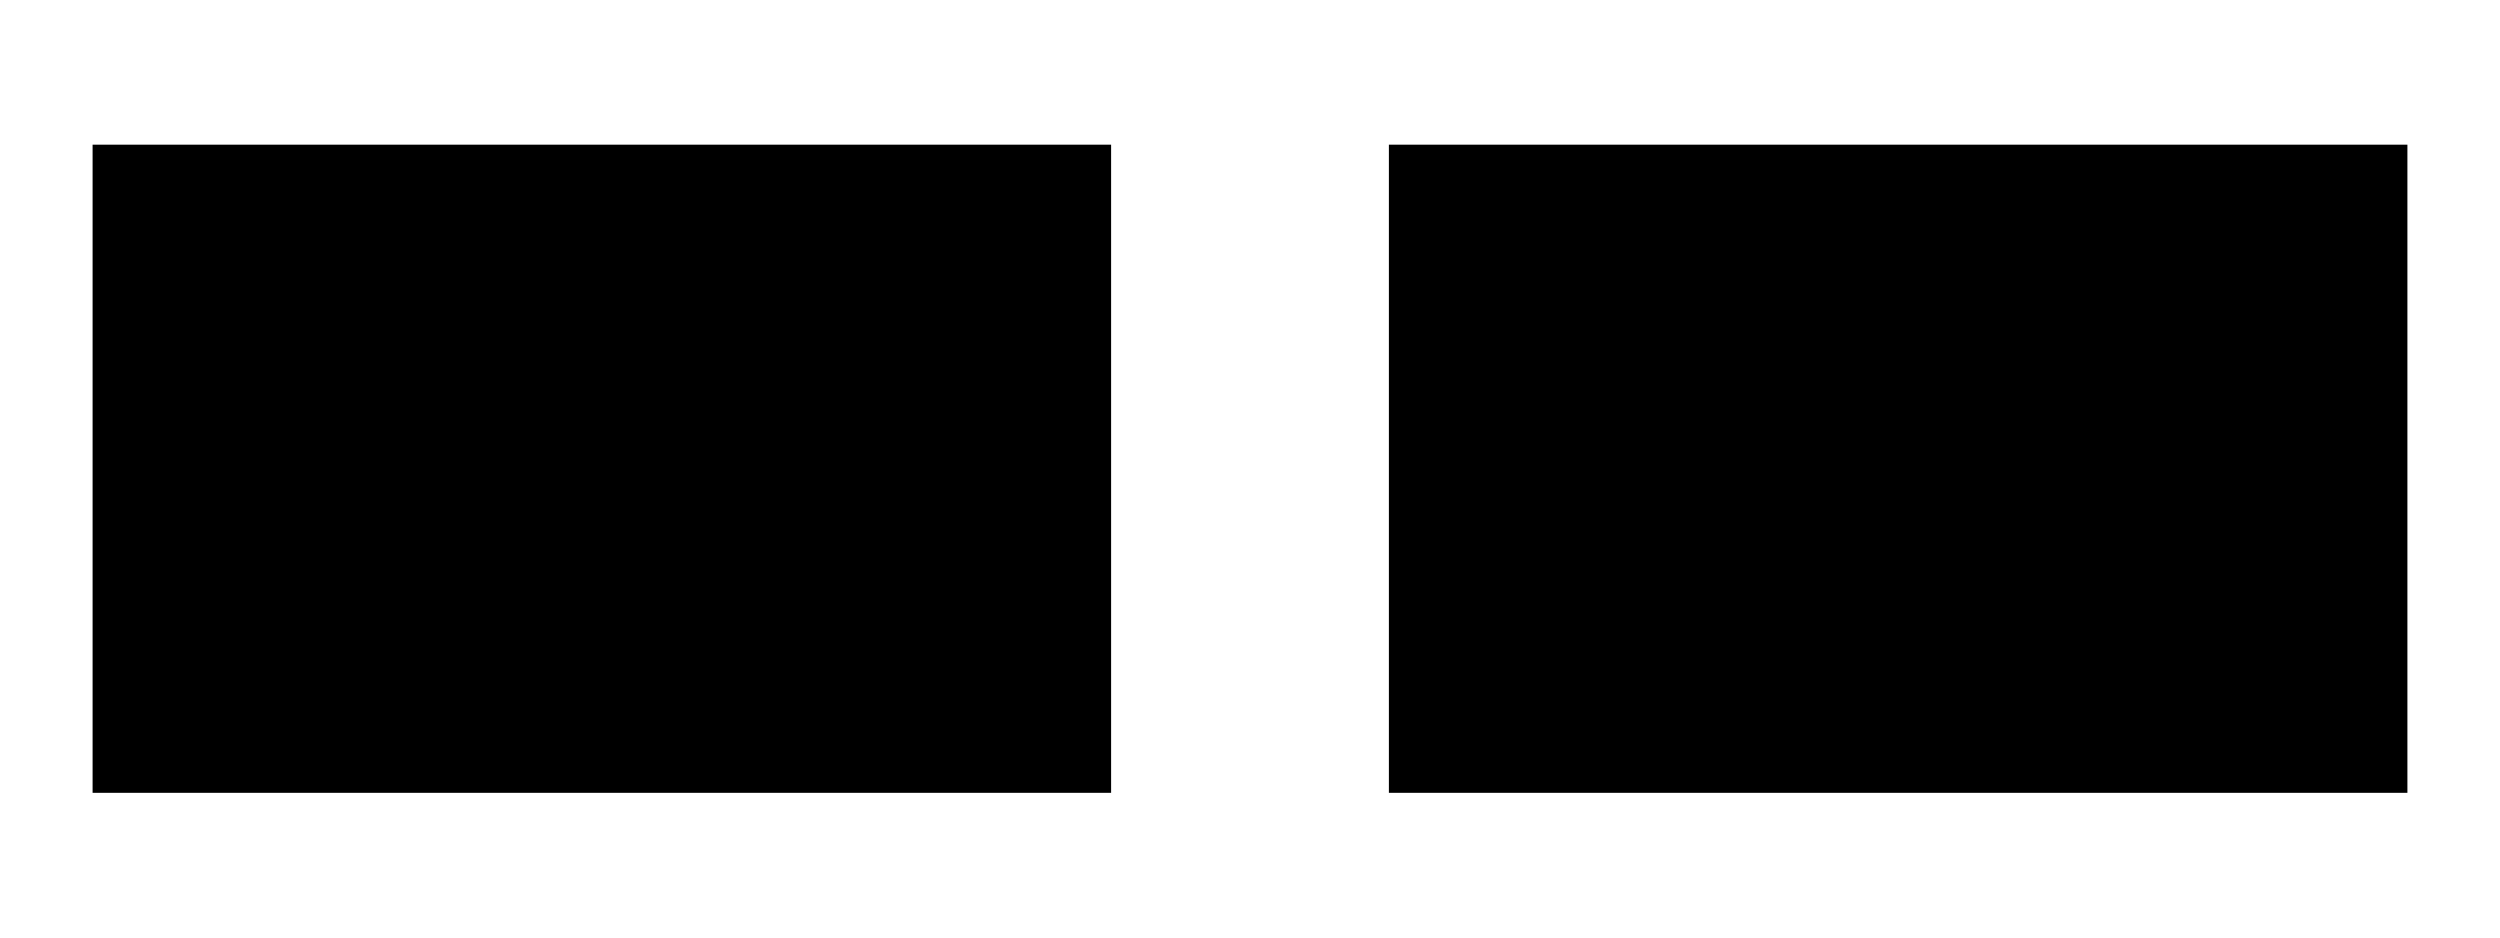
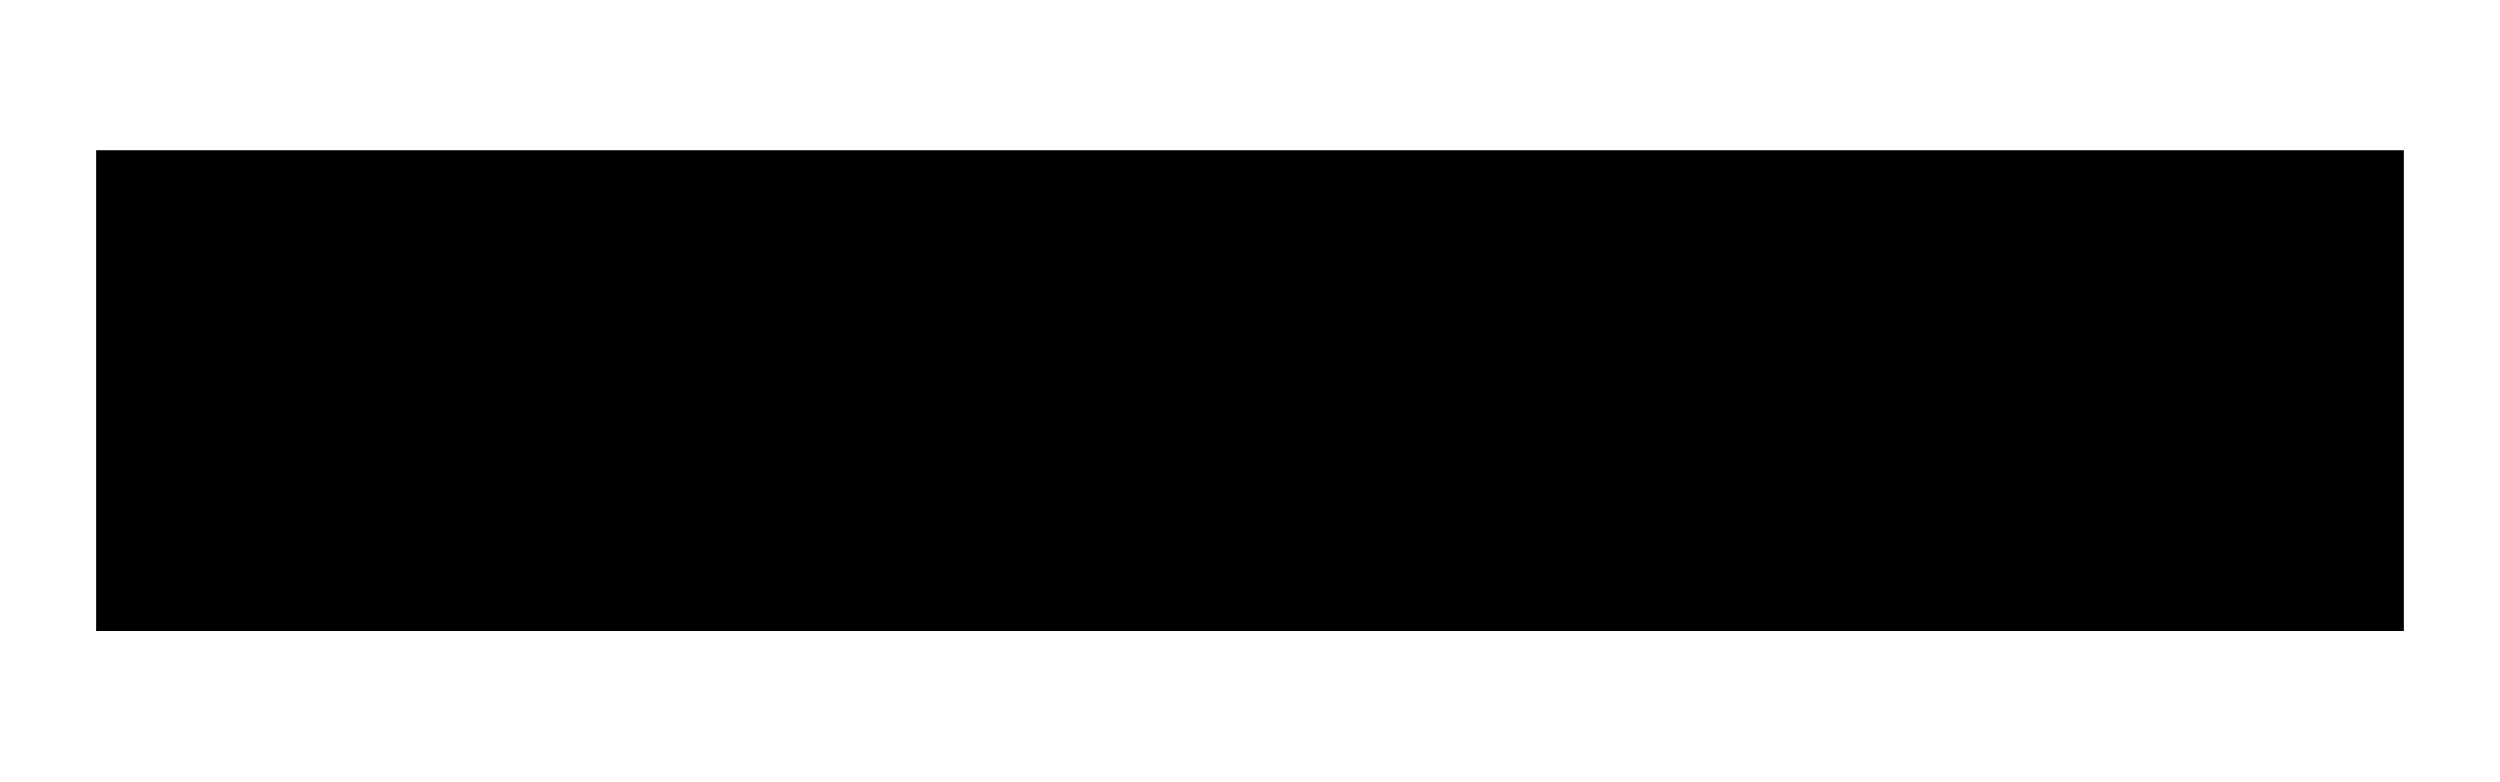
- <svg xmlns="http://www.w3.org/2000/svg" width="320" height="120" viewBox="10 15 270 90">
-   <rect class="dgm-box" x="20" y="25" width="110" height="70" />
-   <rect class="dgm-ghost" x="160" y="25" width="110" height="70" />
+ <svg xmlns="http://www.w3.org/2000/svg" width="320" height="100" viewBox="30 15 260 70">
+   <a href="wdoc_primitives.html">
+     <rect class="wdoc-process" x="40" y="25" width="240" height="50" />
+     <text class="wdoc-shape-text" x="160" y="50" font-size="14" text-anchor="middle" dominant-baseline="middle">
+       <tspan x="160" dy="0em">Primitive shapes</tspan>
+     </text>
+   </a>
</svg>
